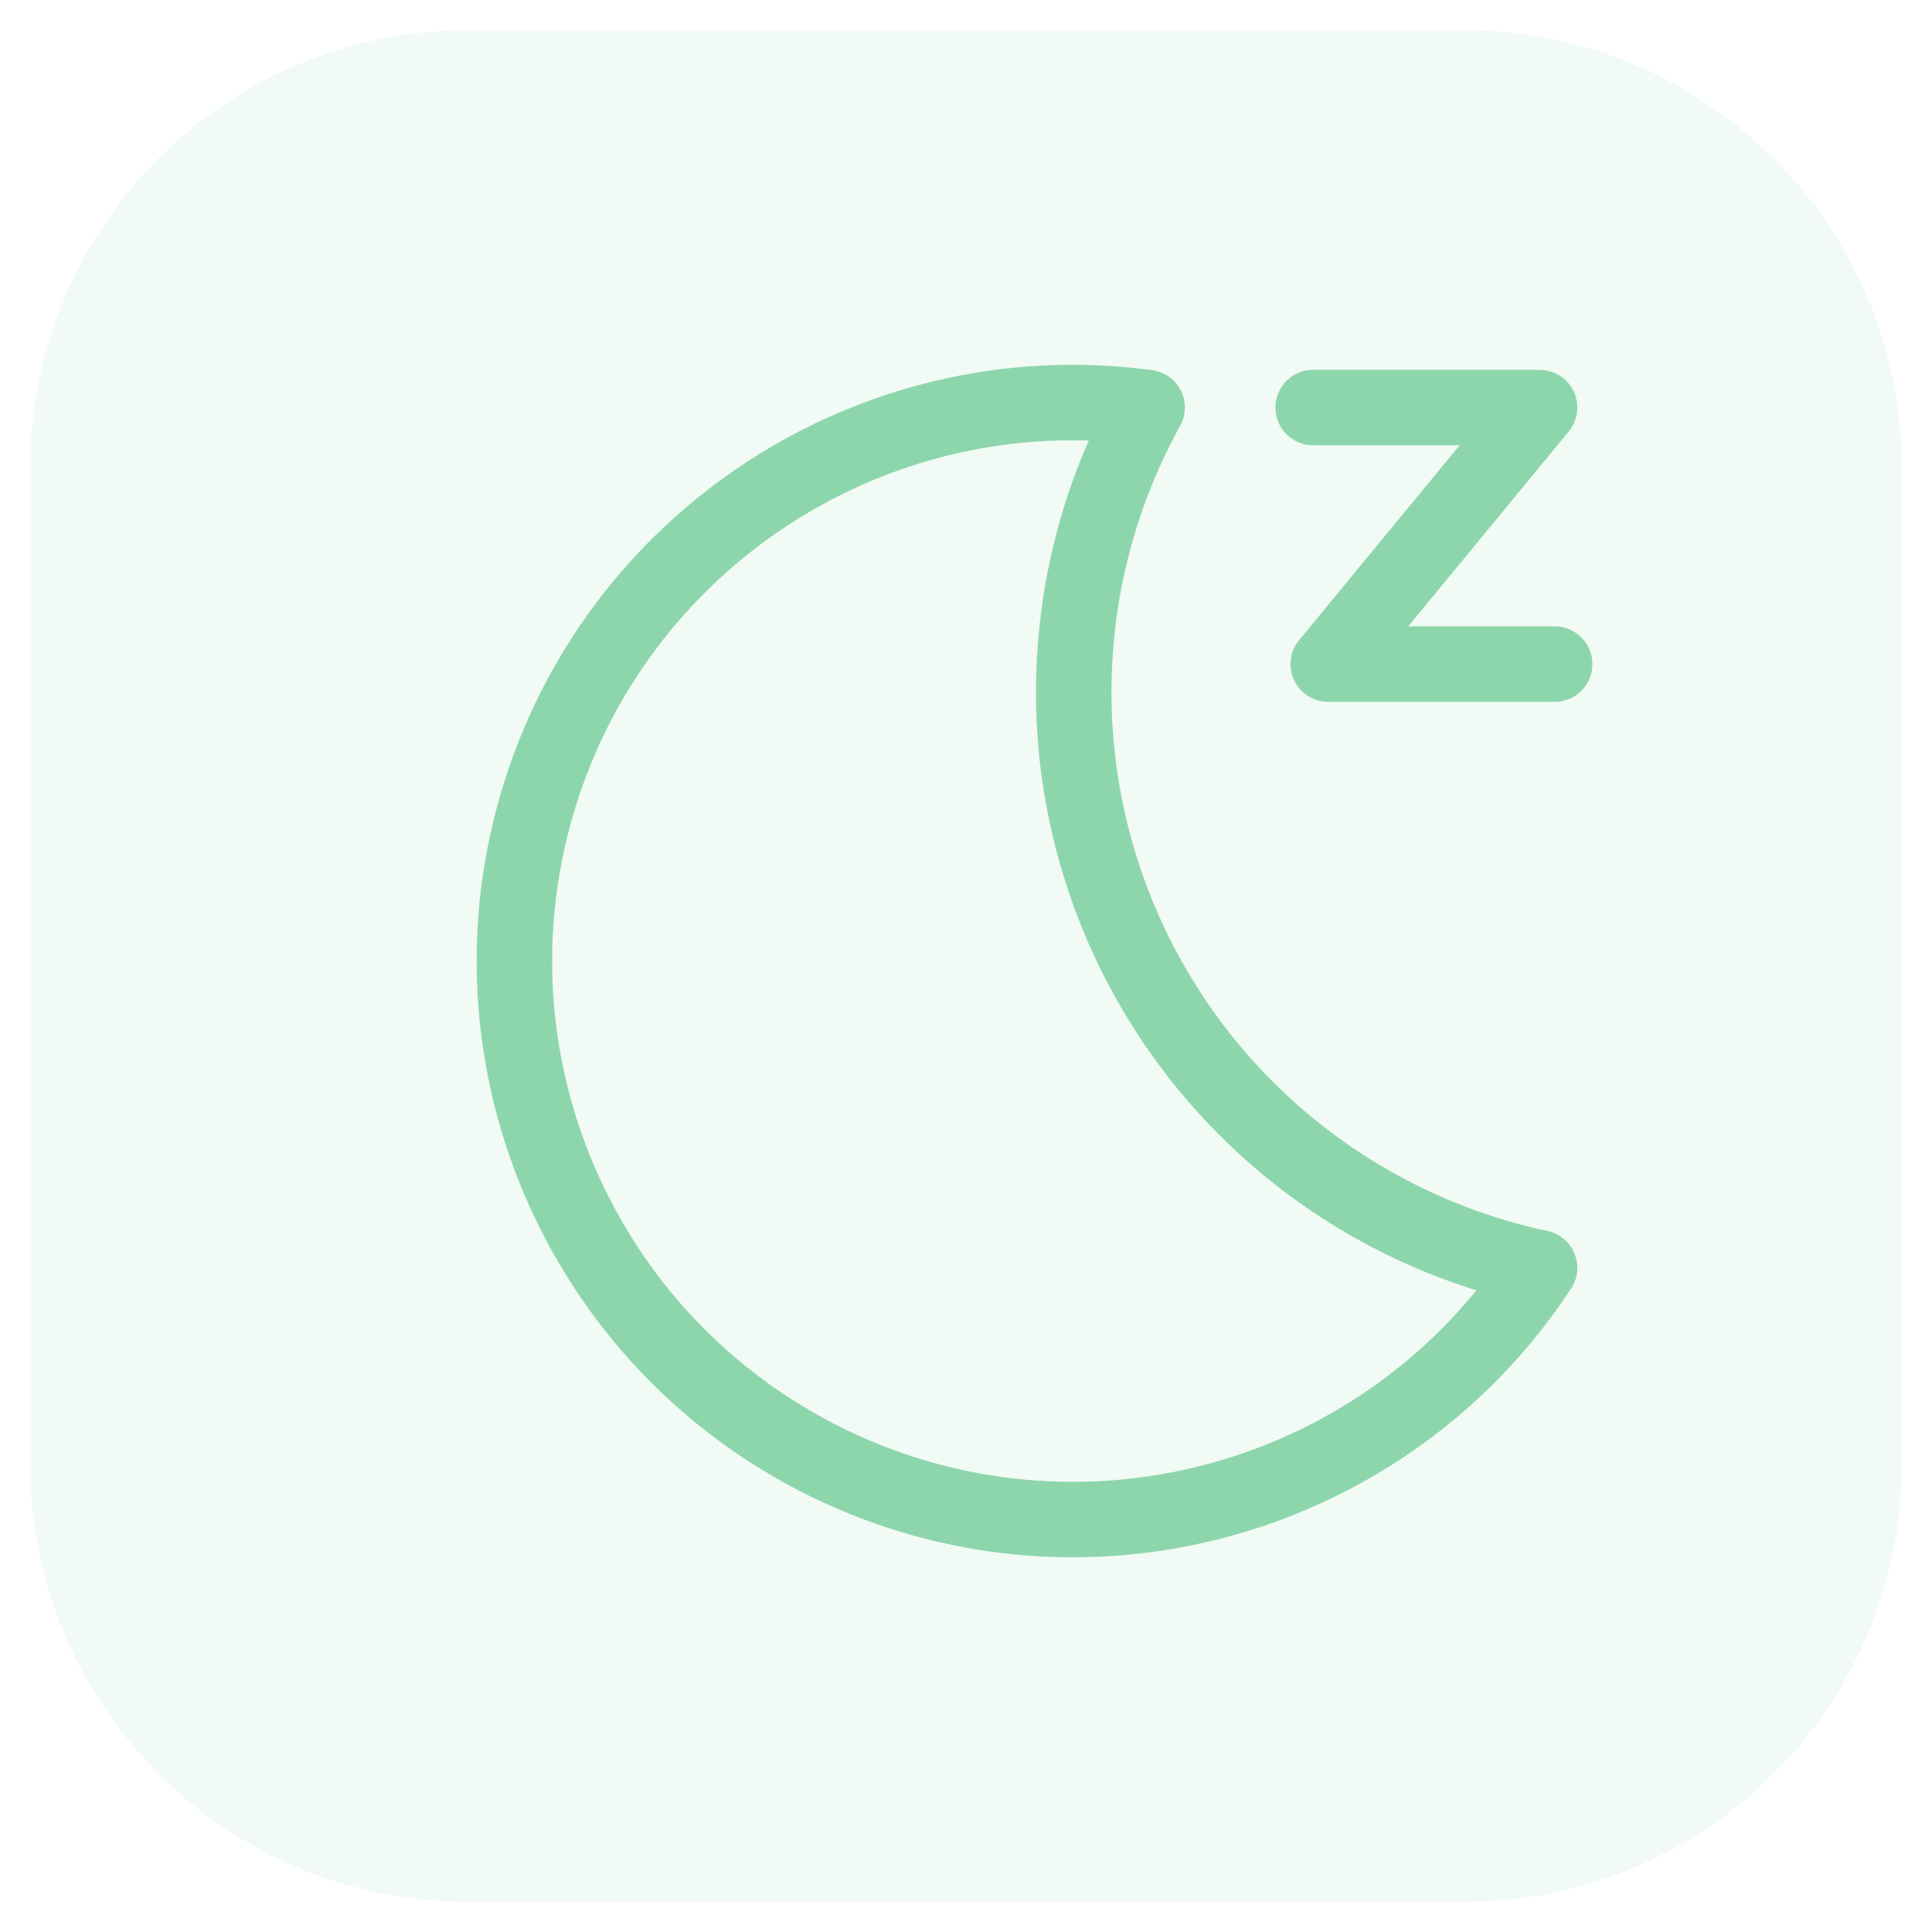
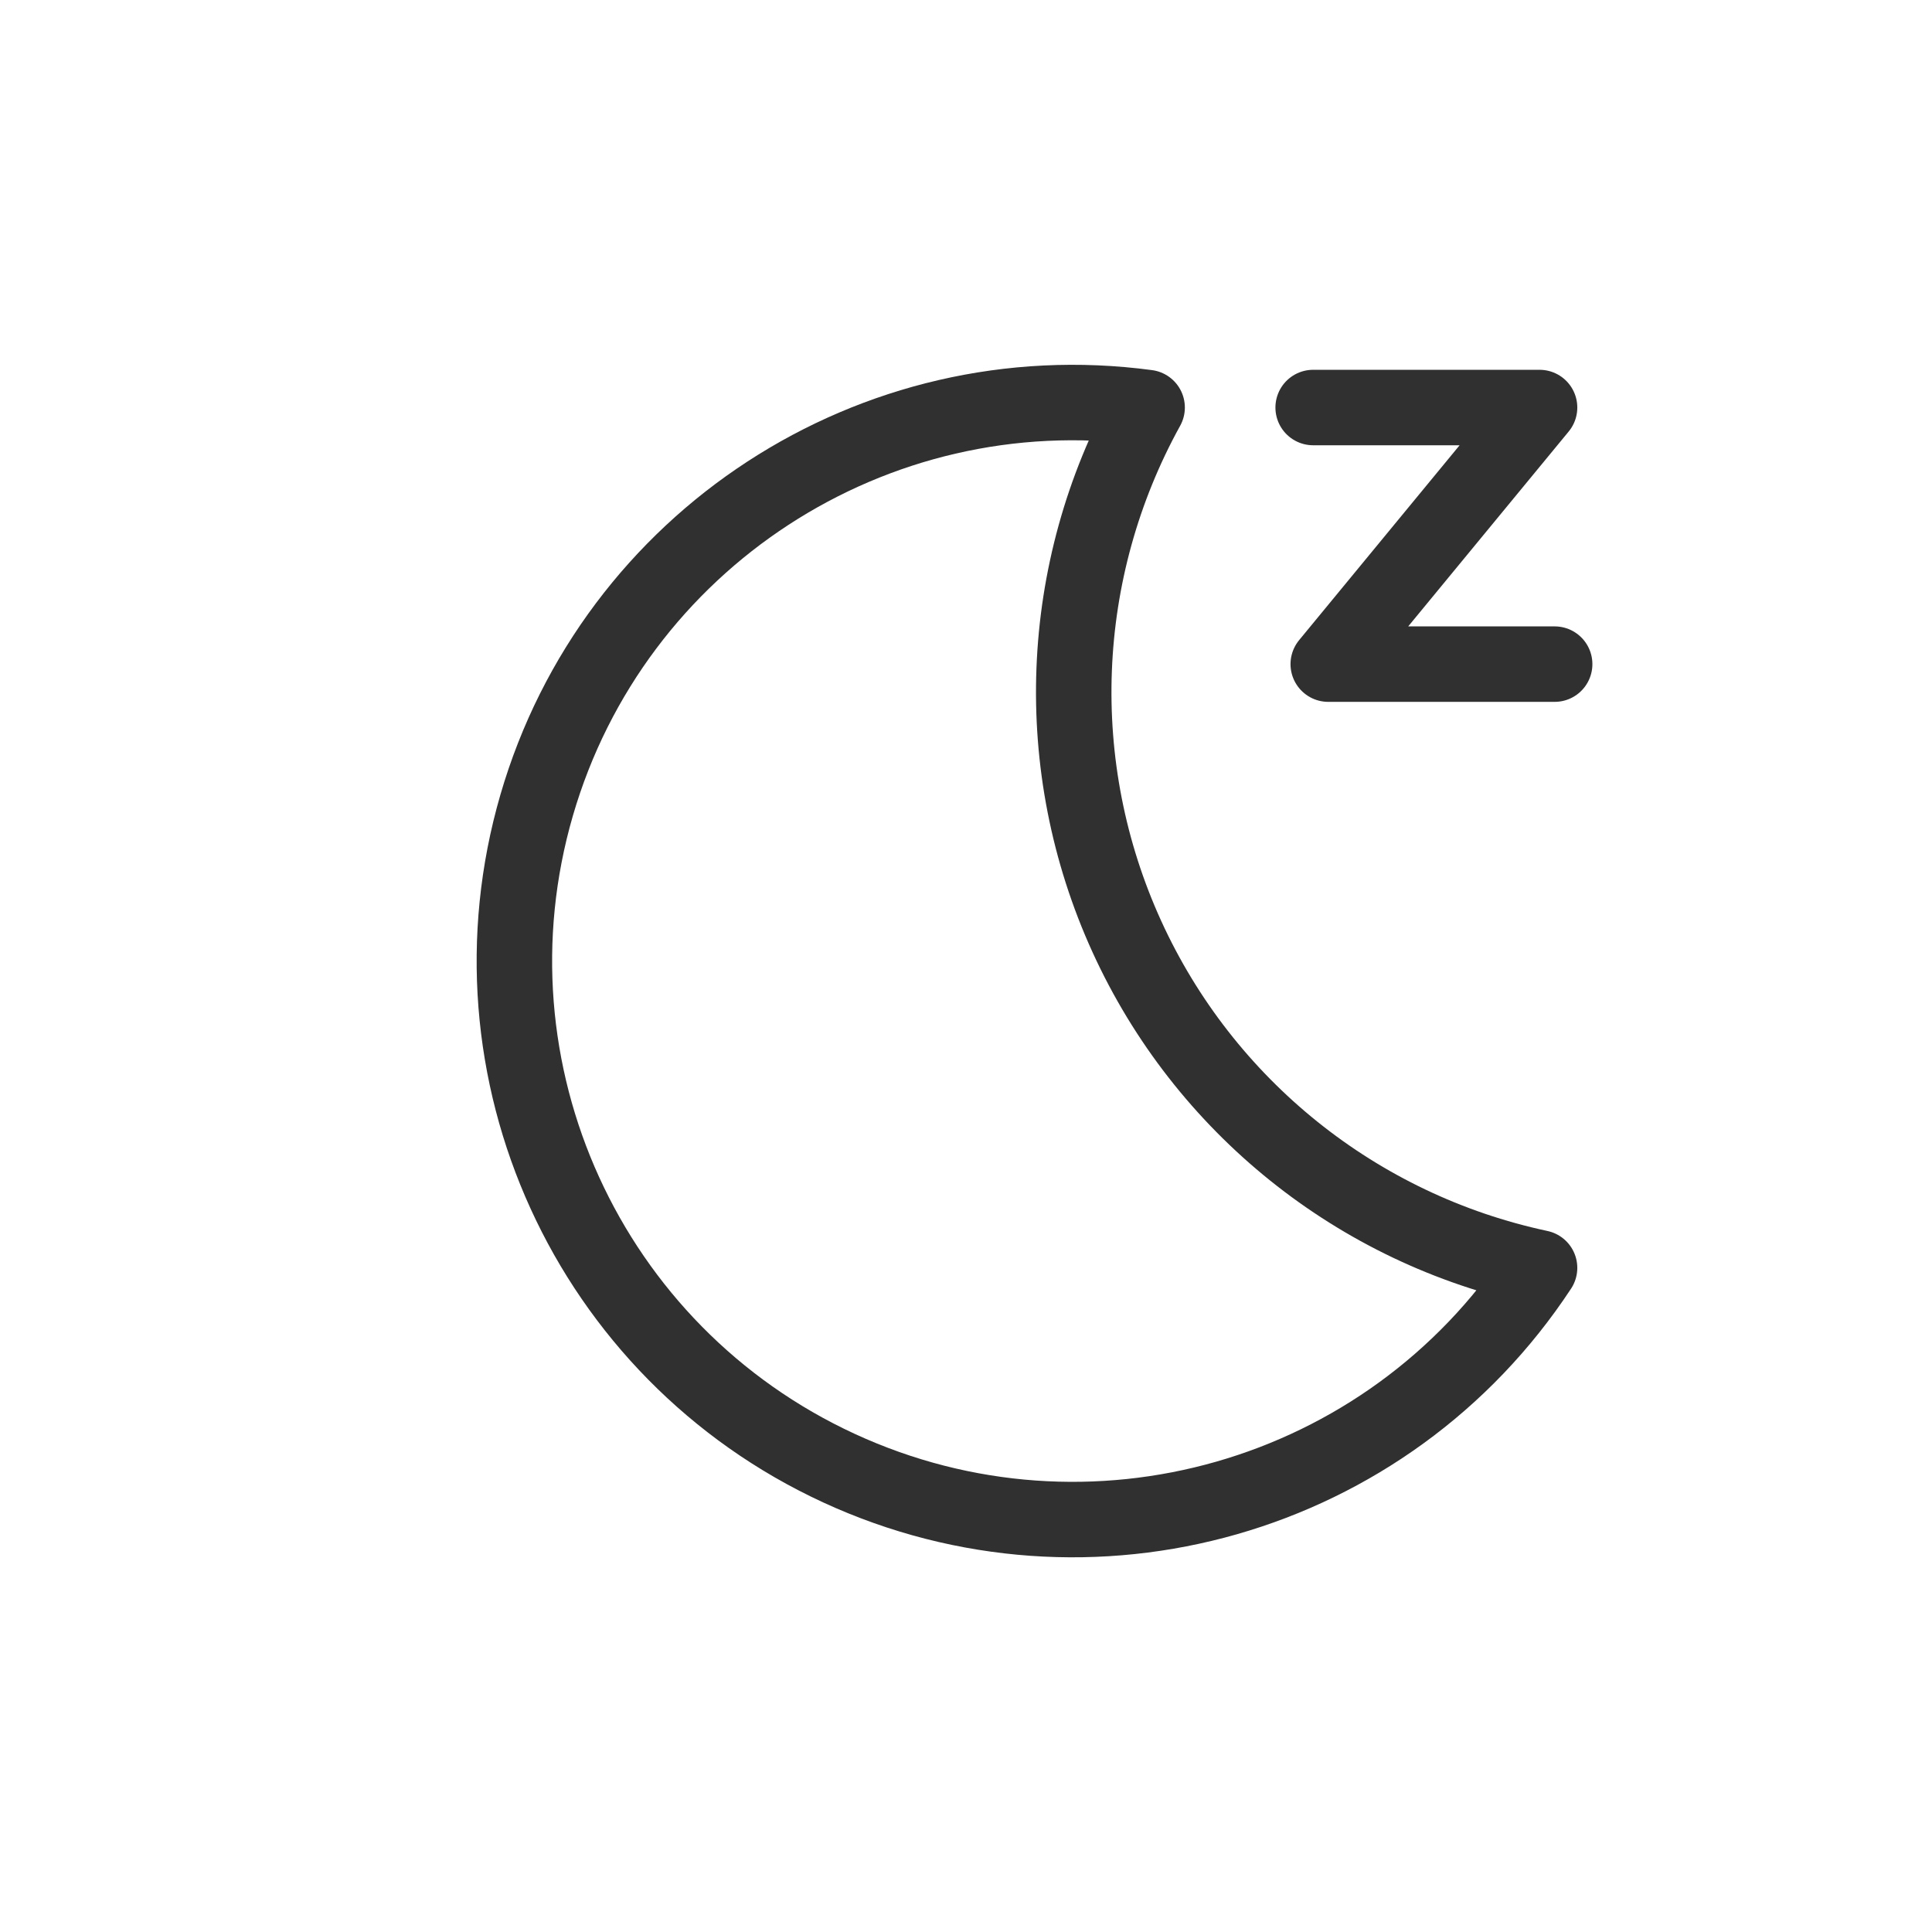
<svg xmlns="http://www.w3.org/2000/svg" width="128" height="128" viewBox="0 0 128 128">
-   <rect x="2" y="2" width="124" height="124" rx="29" fill="#8dd6ab" fill-opacity=".12" />
-   <g fill="none" stroke="#8dd6ab" stroke-width="5" stroke-linejoin="round" stroke-linecap="round">
+   <g fill="none" stroke="#303030" stroke-width="5" stroke-linejoin="round" stroke-linecap="round">
    <path d="M76 27a37 37 0 1 0 26 57A39 39 0 0 1 76 27Z" />
    <path d="M87 27h15L88 44h15" />
  </g>
</svg>
